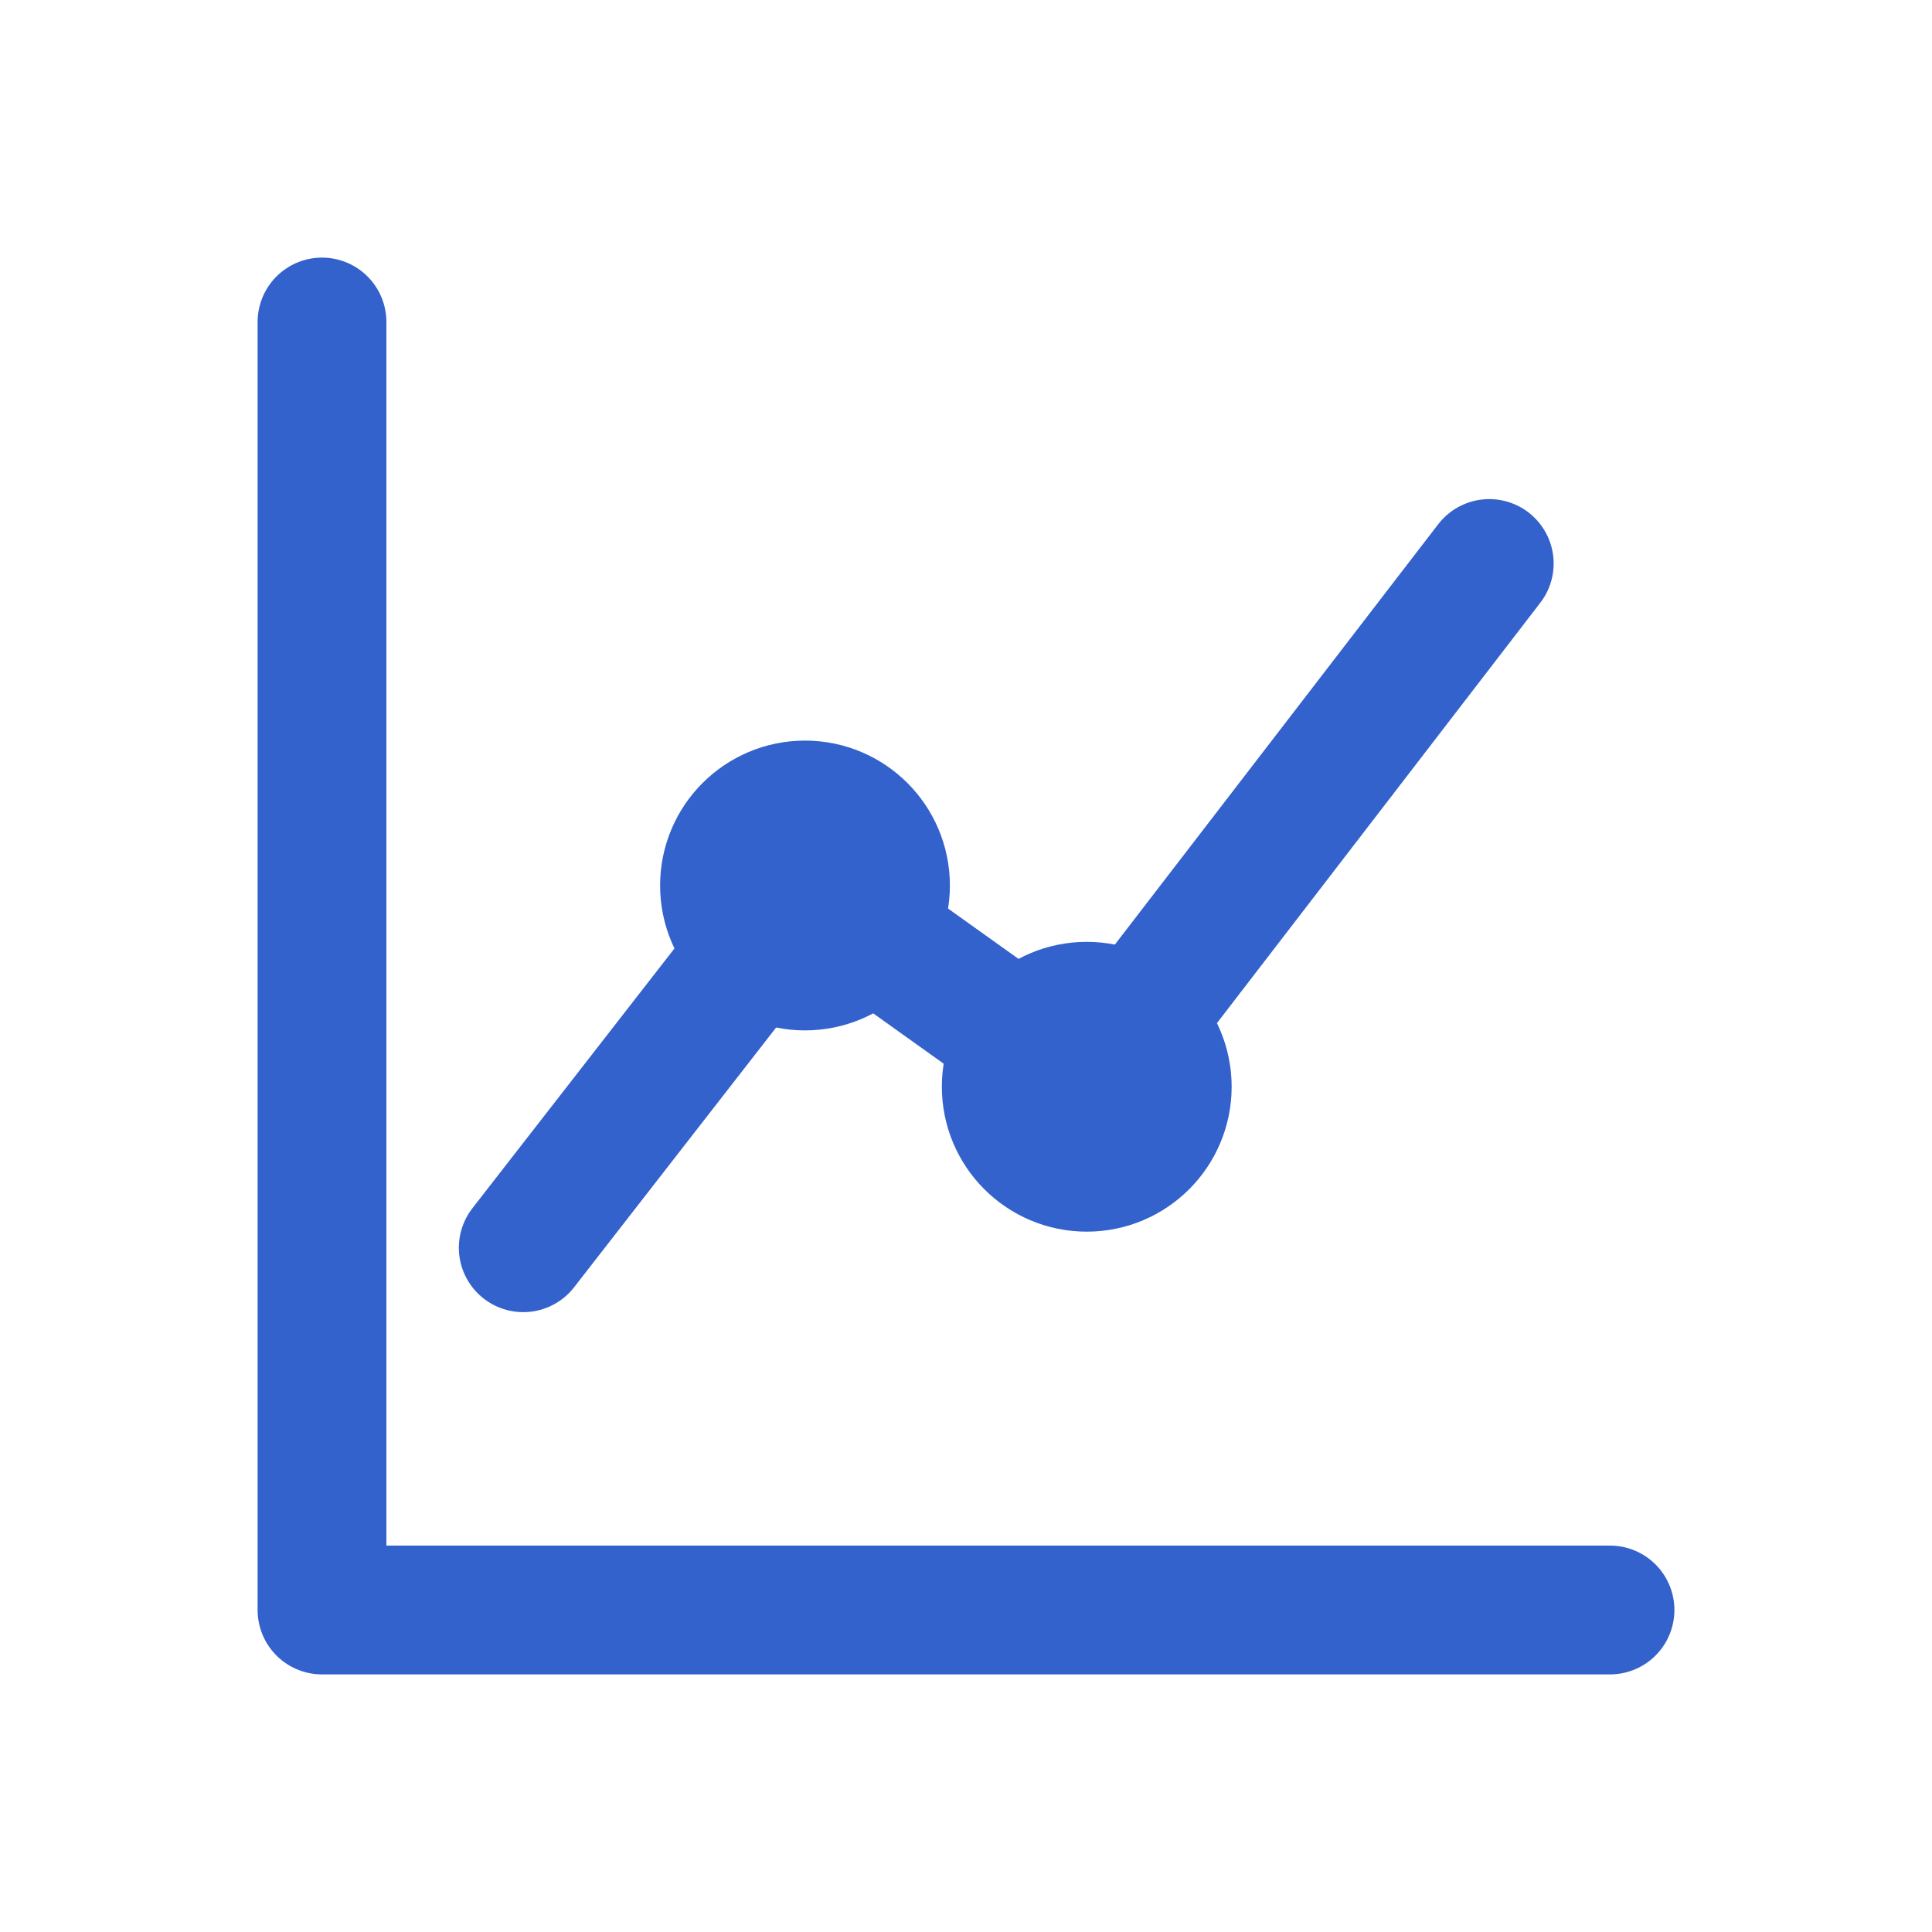
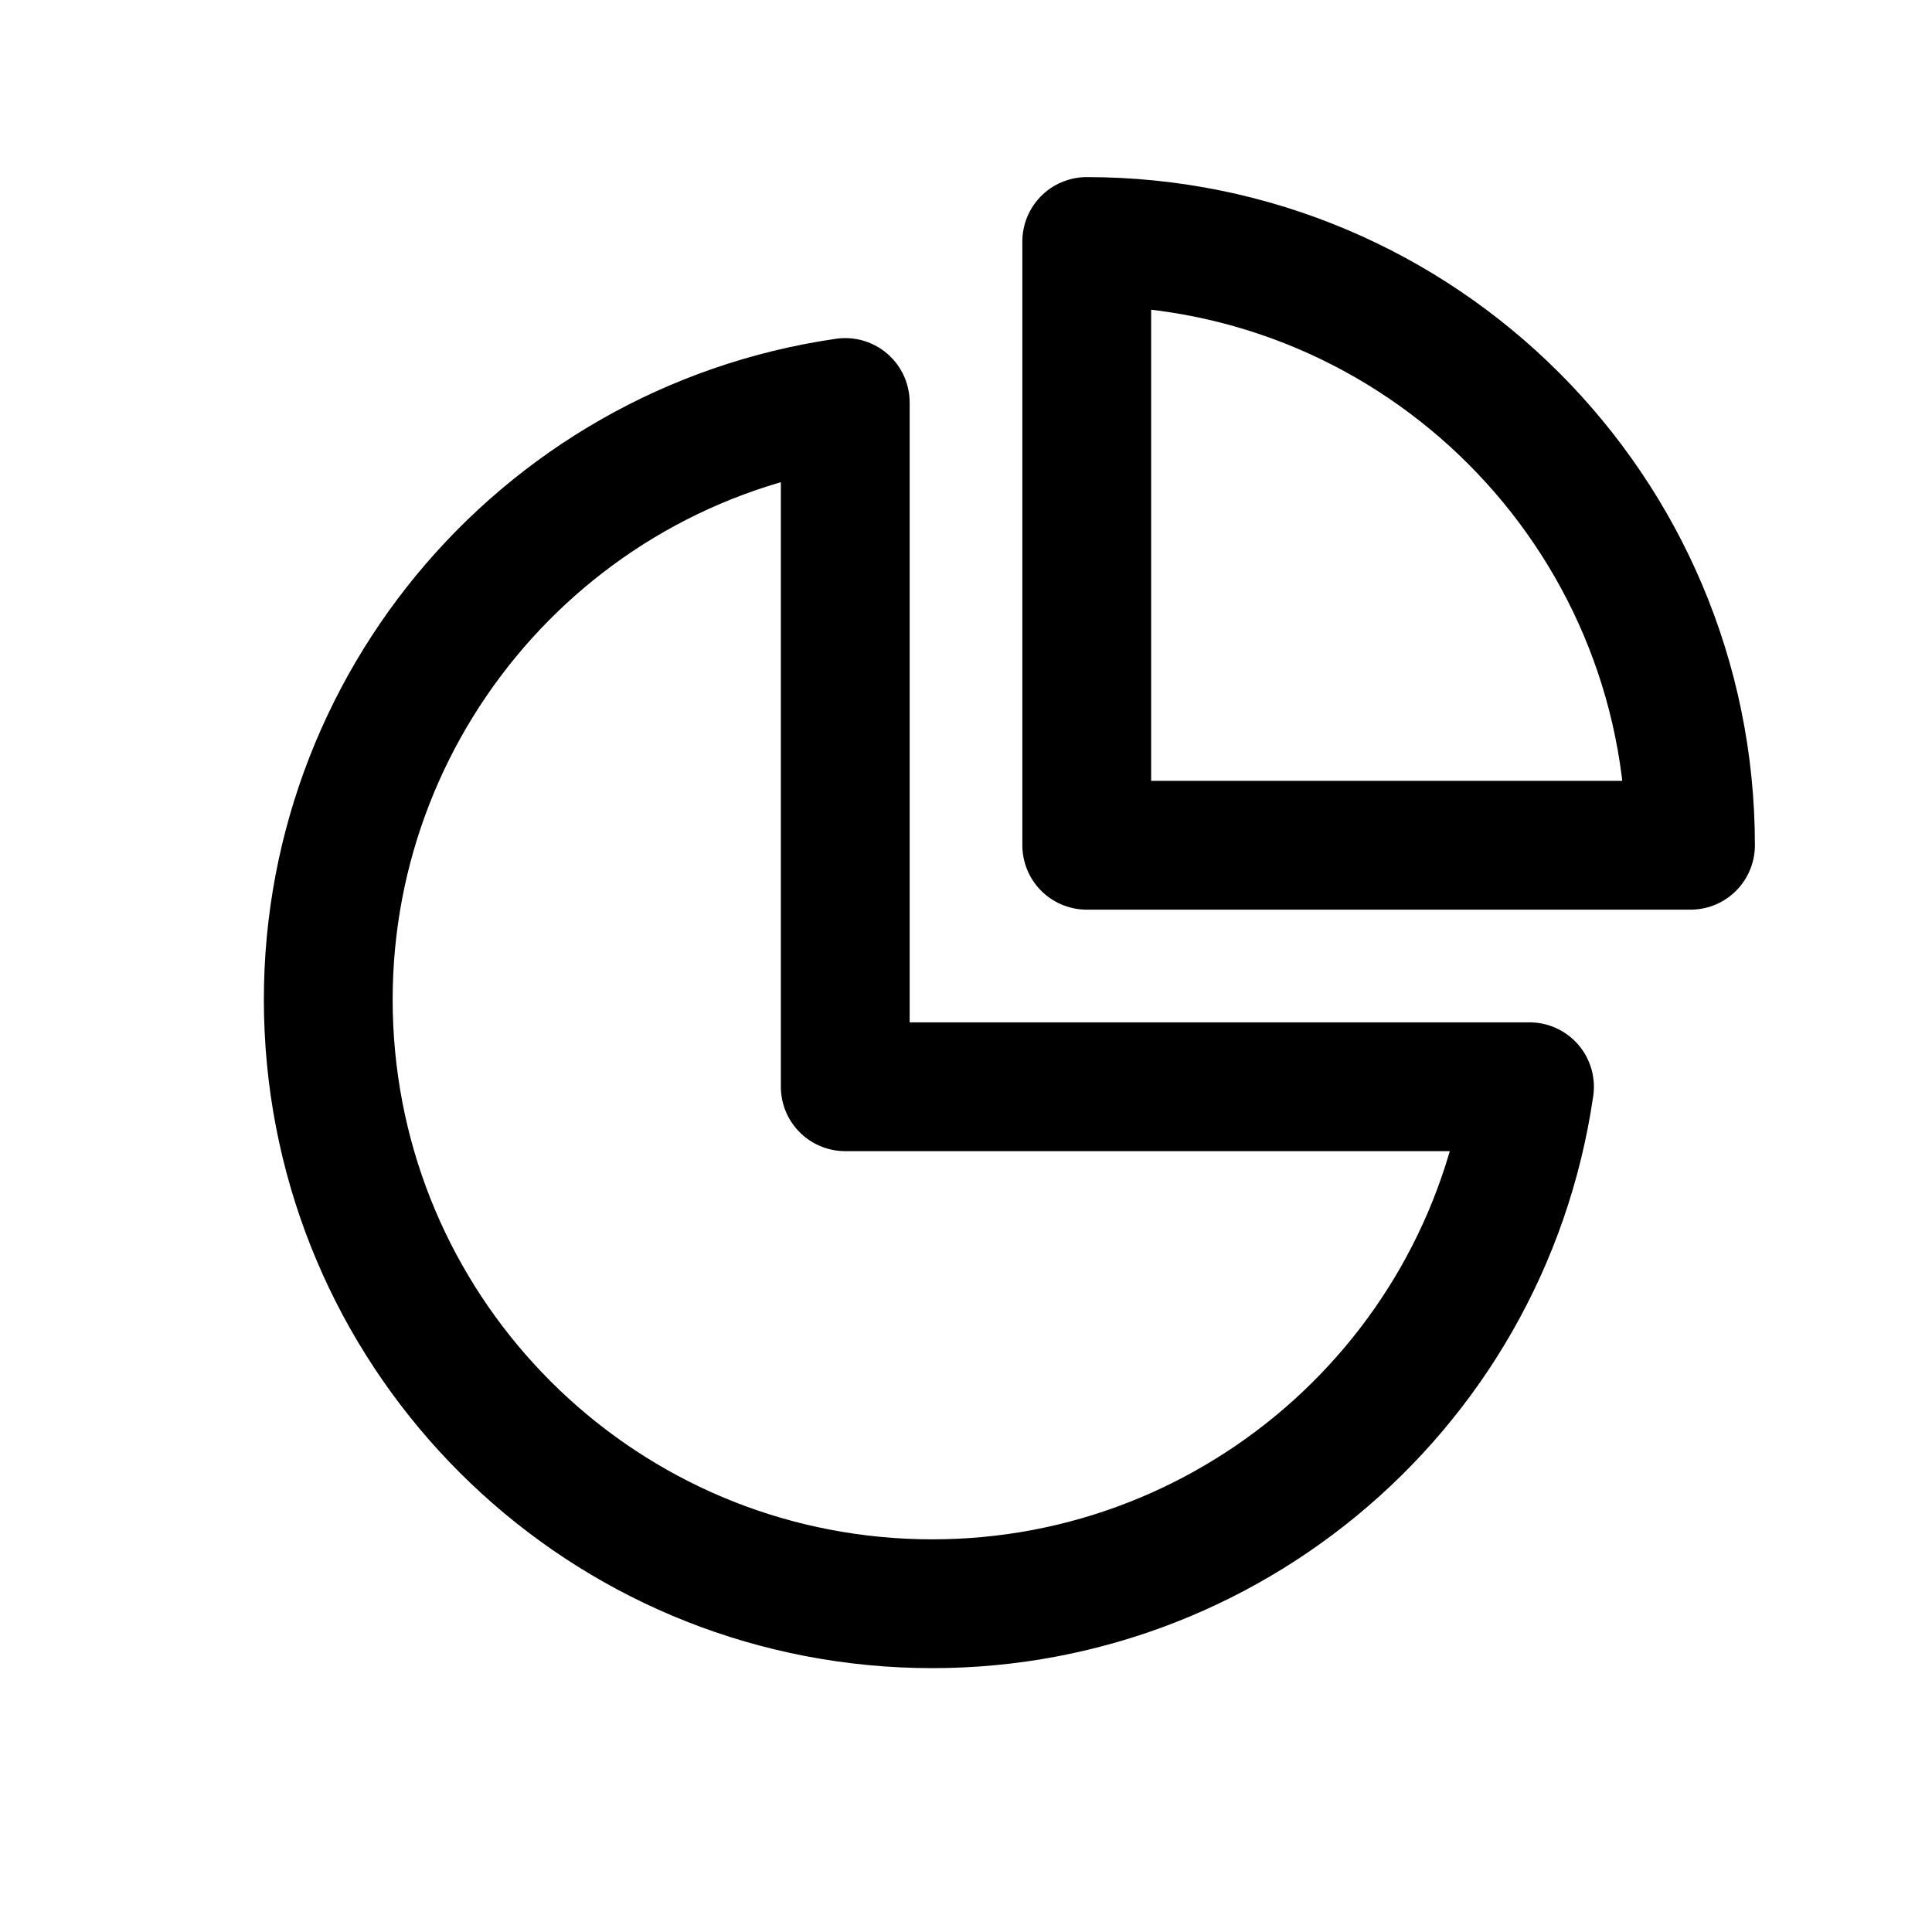
- <svg xmlns="http://www.w3.org/2000/svg" viewBox="0 0 24 24" fill="none" stroke="#3462cc" stroke-width="1.6" stroke-linecap="round" stroke-linejoin="round">
-   <path d="M4 20h16M4 4v16" />
-   <path d="M6.5 15.5l3.5-4.5 3.5 2.5 5-6.5" />
-   <circle cx="10" cy="11" r="1" />
-   <circle cx="13.5" cy="13.5" r="1" />
+ <svg xmlns="http://www.w3.org/2000/svg" viewBox="0 0 24 24" fill="none" stroke="currentColor" stroke-width="1.6" stroke-linecap="round" stroke-linejoin="round">
+   <path d="M10.5 5A7.5 7.5 0 1 0 19 13.5h-8.5z" />
+   <path d="M13.5 3a7.5 7.5 0 0 1 7.5 7.5h-7.5z" />
</svg>
